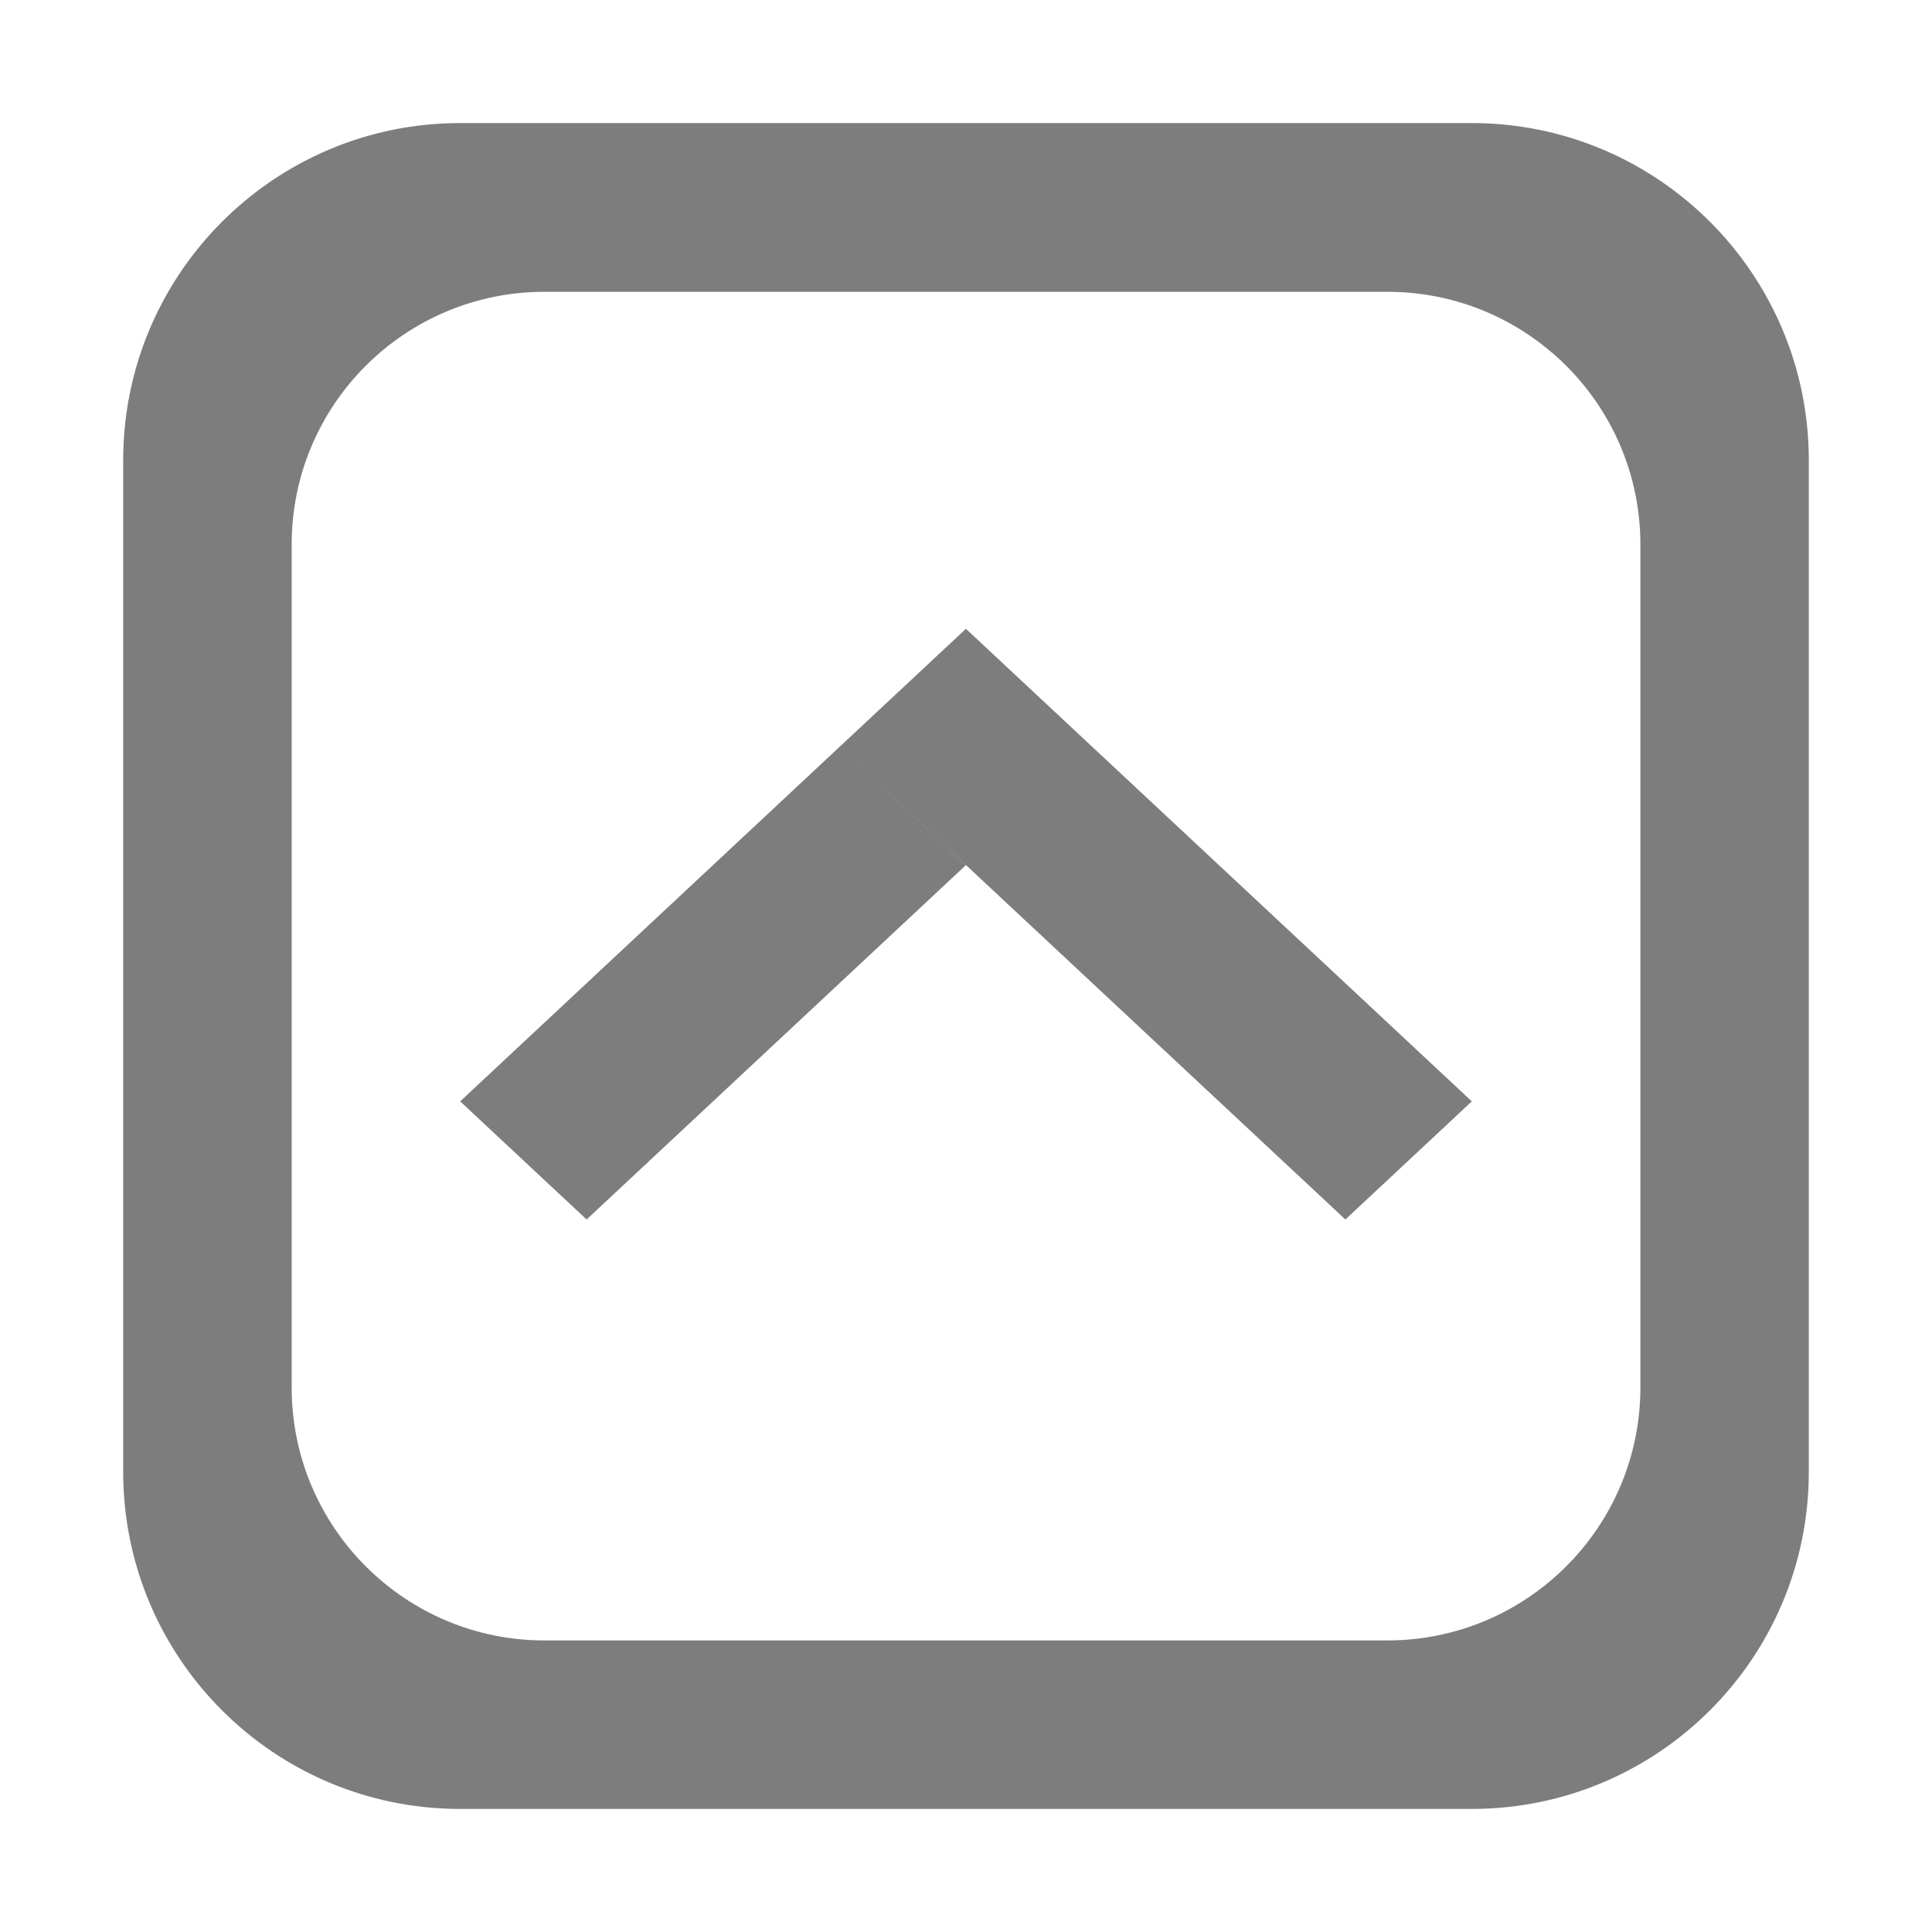
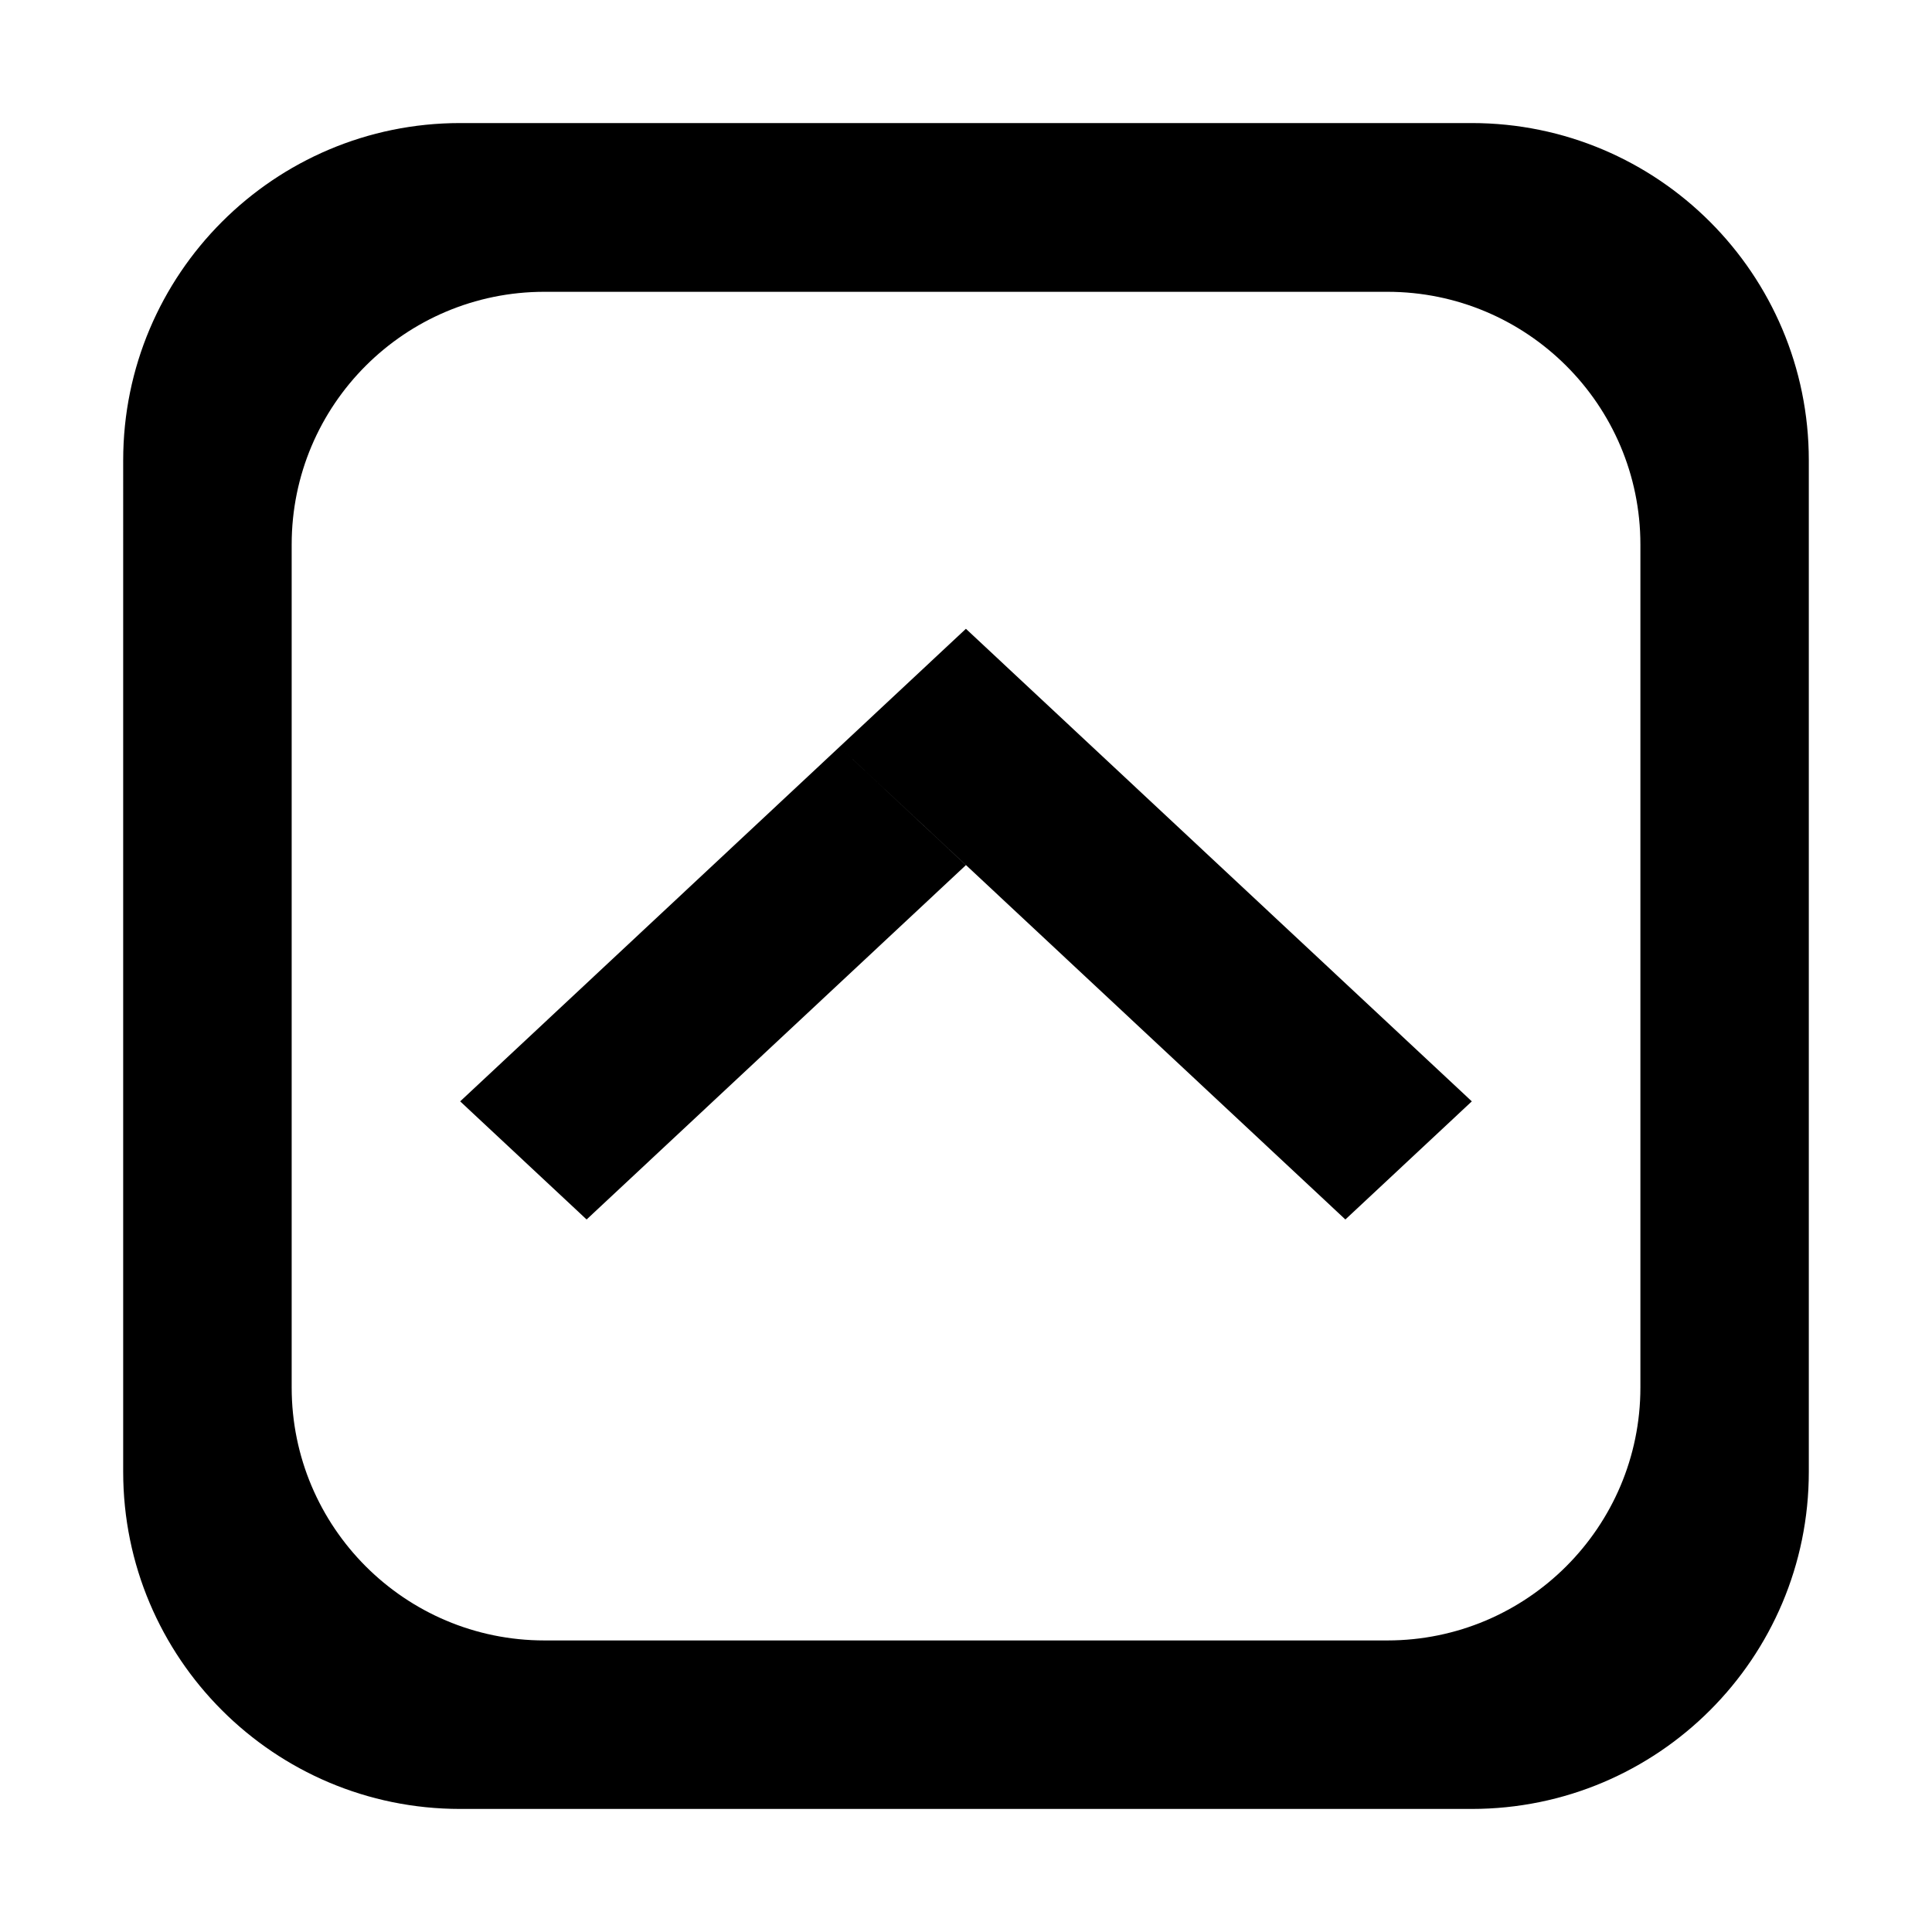
- <svg xmlns="http://www.w3.org/2000/svg" t="1743226940306" class="icon" viewBox="0 0 1024 1024" version="1.1" p-id="10024" width="256" height="256">
-   <path d="M243.903 583.746l201.04-187.865 67.012 62.652L310.916 646.352 243.903 583.746zM444.943 395.881l268.138 250.471 67.012-62.606L511.955 333.275 444.943 395.881zM958.708 243.968l0 536.105c0 98.731-79.971 178.701-178.701 178.701L243.903 958.774c-98.643 0-178.613-79.969-178.613-178.701L65.291 243.968c0-98.643 79.969-178.745 178.613-178.745l536.105 0C878.737 65.223 958.708 145.325 958.708 243.968zM869.445 288.6c0-73.994-60.119-133.94-134.113-133.94L288.579 154.66c-73.994 0-133.984 59.945-133.984 133.94l0 446.798c0 73.994 59.989 134.069 133.984 134.069l446.753 0c73.994 0 134.113-60.075 134.113-134.069L869.445 288.6z" fill="#7D7D7D" p-id="10025" />
+ <svg xmlns="http://www.w3.org/2000/svg" t="1743261005780" class="icon" viewBox="0 0 1024 1024" version="1.1" p-id="20030" width="256" height="256">
+   <path d="M243.903 583.746l201.04-187.865 67.012 62.652L310.916 646.352 243.903 583.746zM444.943 395.881l268.138 250.471 67.012-62.606L511.955 333.275 444.943 395.881zM958.708 243.968l0 536.105c0 98.731-79.971 178.701-178.701 178.701L243.903 958.774c-98.643 0-178.613-79.969-178.613-178.701L65.291 243.968c0-98.643 79.969-178.745 178.613-178.745l536.105 0C878.737 65.223 958.708 145.325 958.708 243.968zM869.445 288.6c0-73.994-60.119-133.94-134.113-133.94L288.579 154.66c-73.994 0-133.984 59.945-133.984 133.94l0 446.798c0 73.994 59.989 134.069 133.984 134.069l446.753 0c73.994 0 134.113-60.075 134.113-134.069L869.445 288.6z" p-id="20031" />
</svg>
